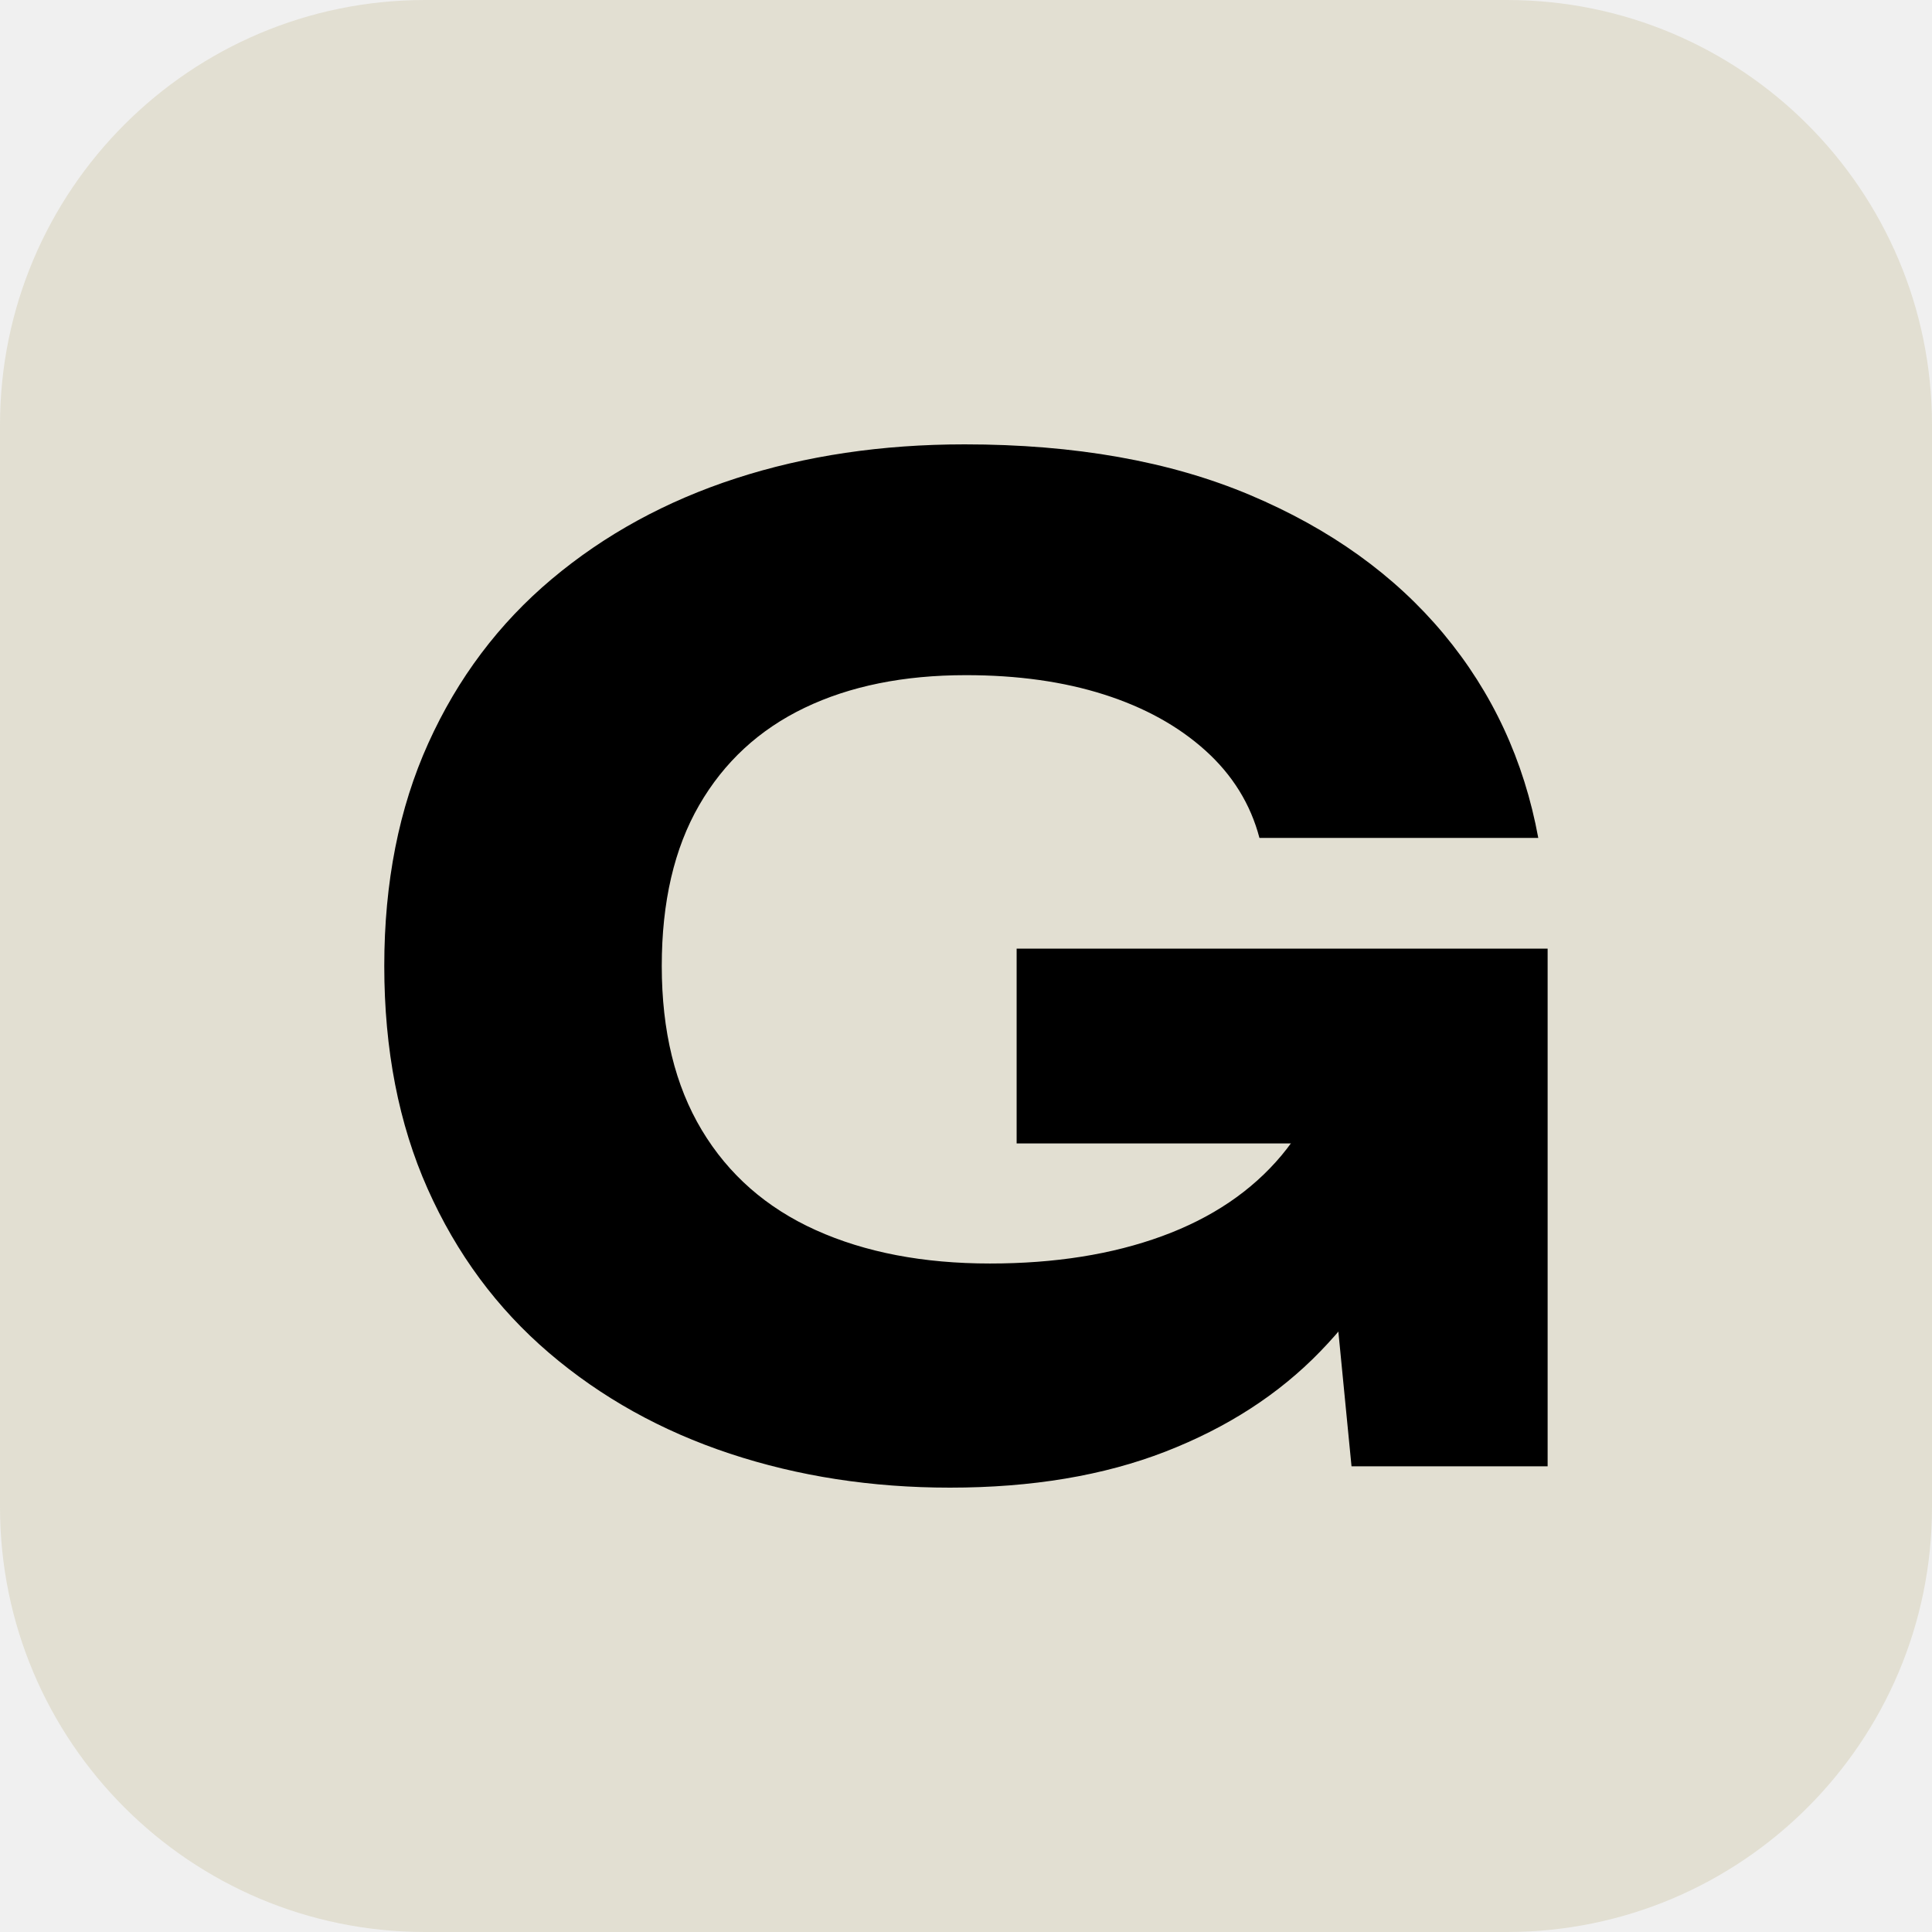
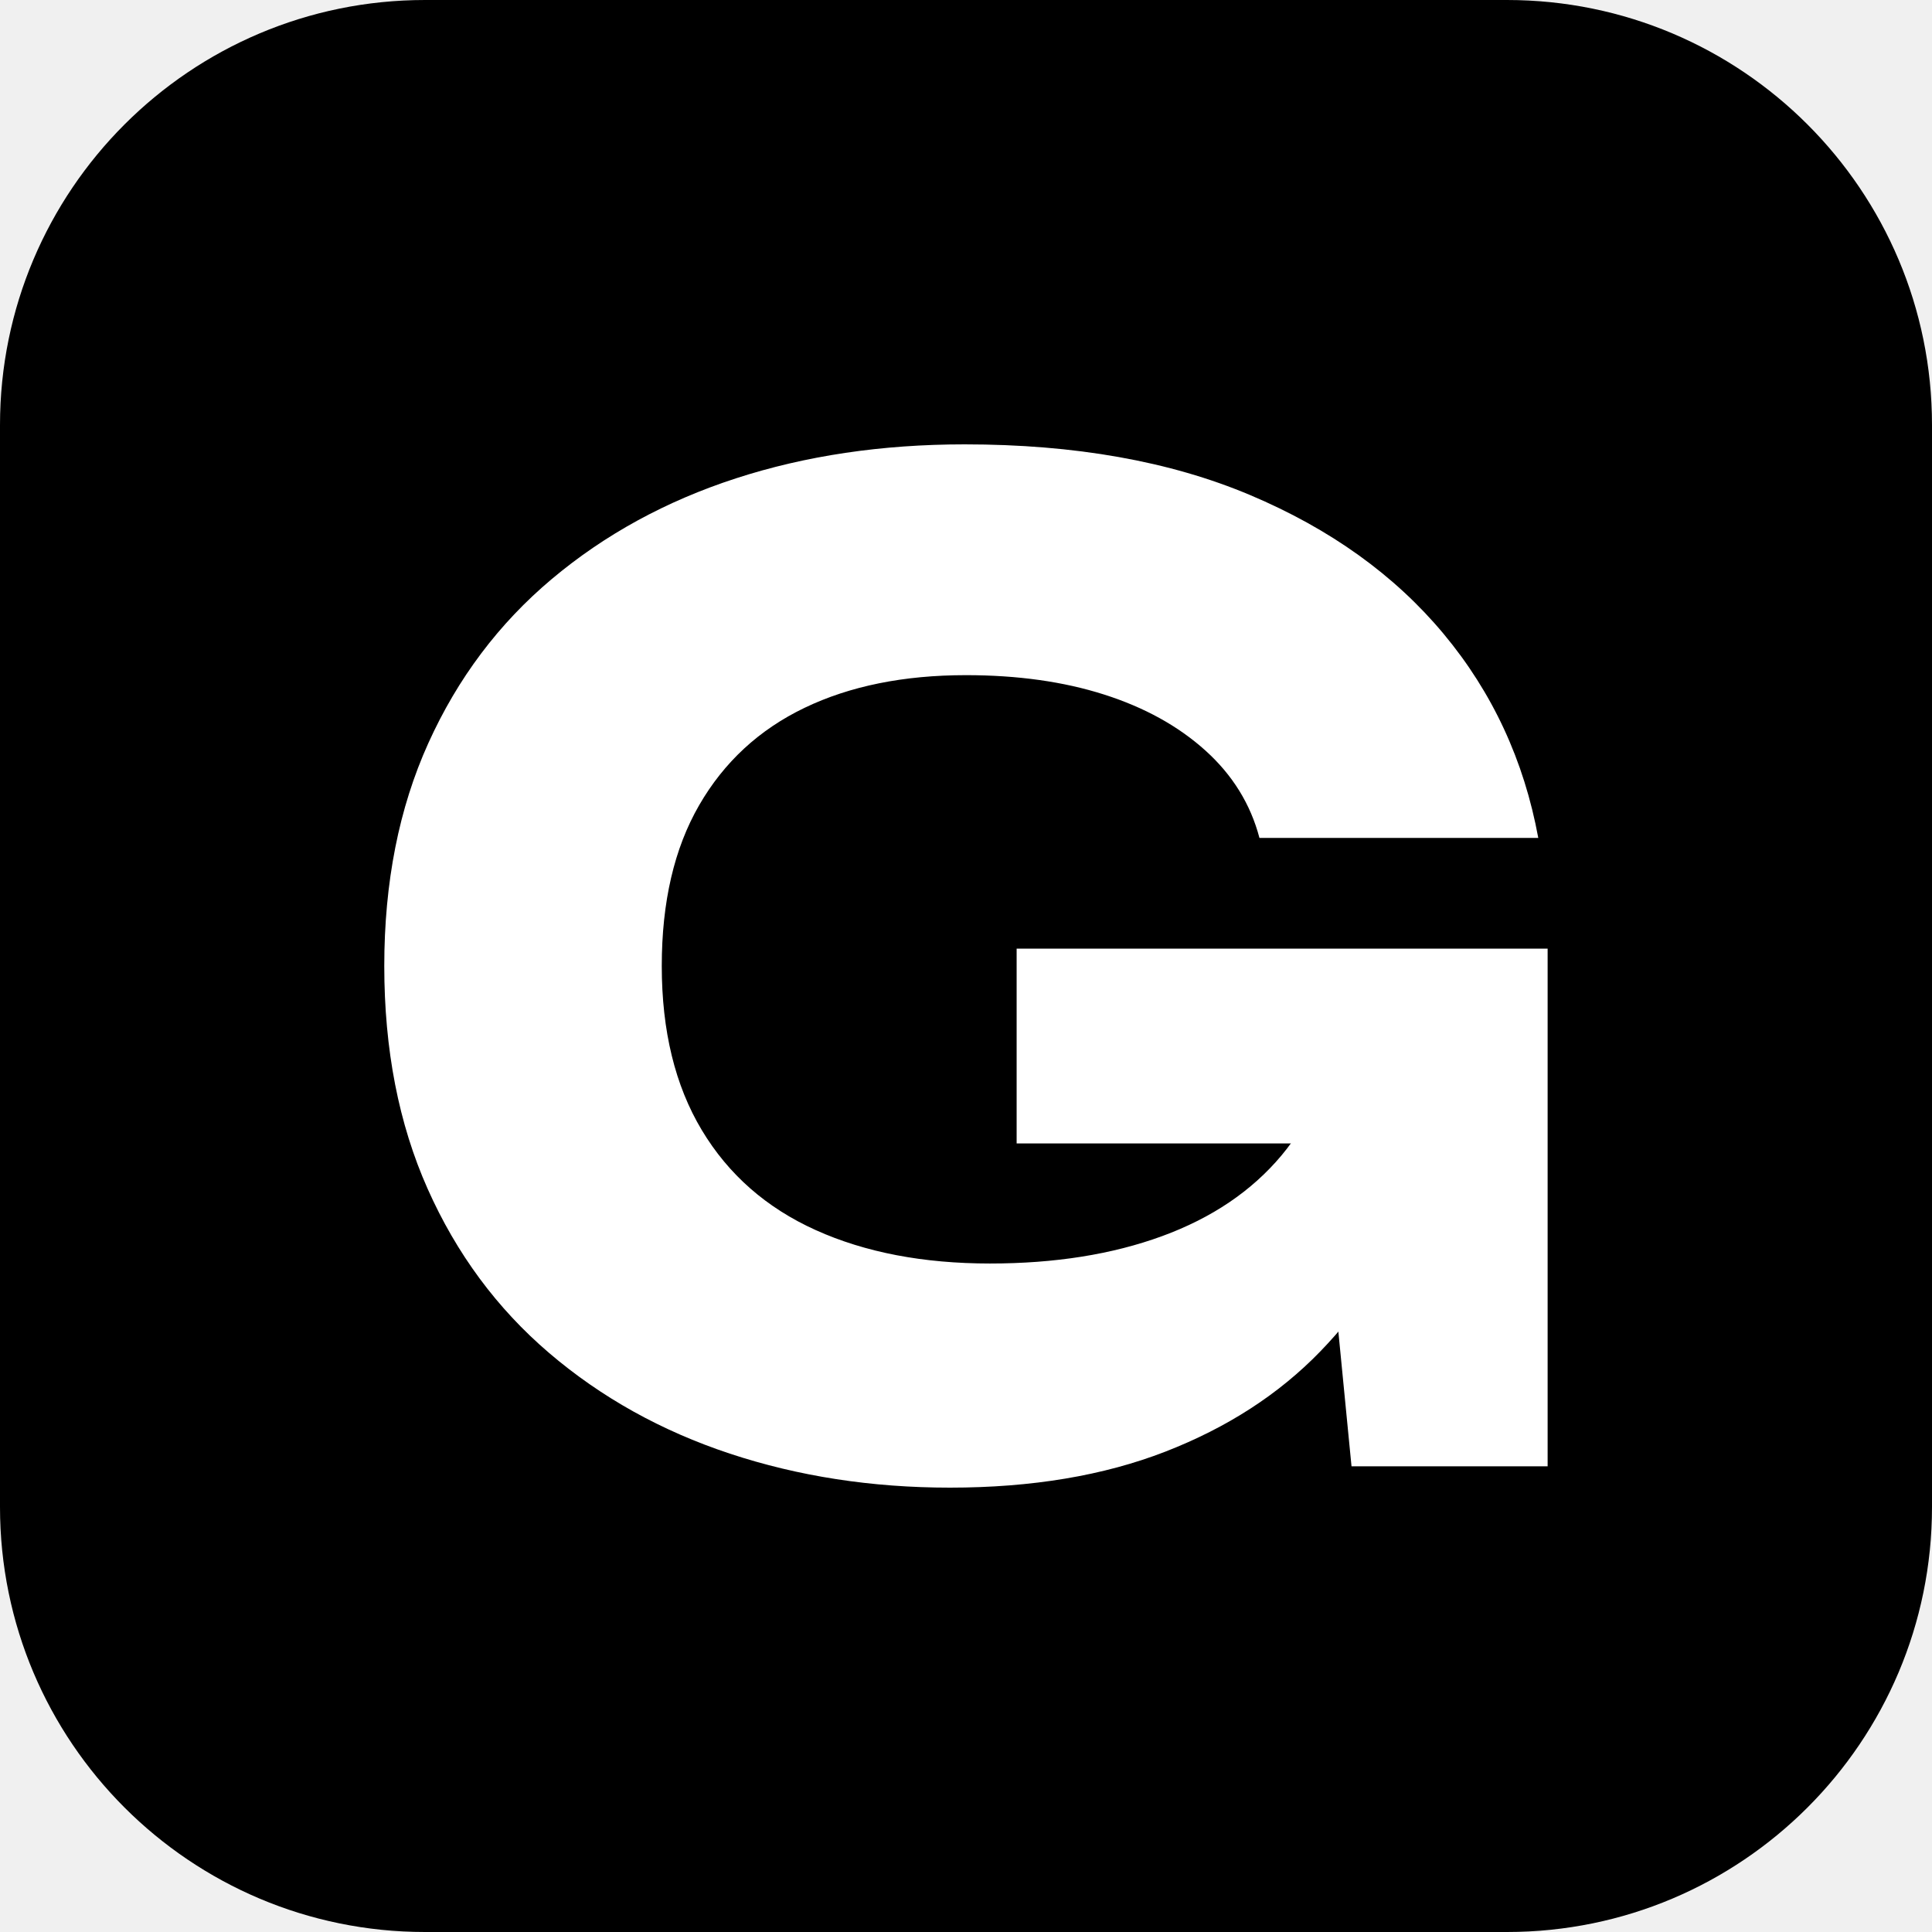
<svg xmlns="http://www.w3.org/2000/svg" viewBox="0 0 1000 1000">
-   <rect width="1000" height="1000" rx="220" fill="#E2DFD2" />
-   <g transform="translate(198.9 230)" fill="#000">
+   <rect width="1000" height="1000" rx="220" fill="#000" />
+   <g transform="translate(198.9 230)" fill="#fff">
    <path d="M552.43 304.53Q550.36 351.48 533.44 393.95Q516.52 436.42 484.41 469.57Q452.3 502.71 404.31 521.36Q356.32 540 292.79 540Q232.02 540 178.85 522.39Q125.68 504.78 85.28 470.26Q44.88 435.73 22.44 385.32Q0 334.91 0 270Q0 205.09 22.79 154.68Q45.58 104.27 86.66 69.74Q127.75 35.22 181.96 17.61Q236.16 0 300.38 0Q386.01 0 448.16 26.24Q510.31 52.48 548.29 98.06Q586.27 143.63 597.31 203.71H452.99Q446.09 177.47 425.03 158.48Q403.96 139.49 372.54 129.48Q341.13 119.46 301.07 119.46Q252.74 119.46 217.52 136.38Q182.3 153.3 162.97 186.79Q143.63 220.28 143.63 270Q143.63 320.41 164.35 354.94Q185.06 389.46 223.39 406.73Q261.71 423.99 313.5 423.99Q363.91 423.99 402.58 409.83Q441.25 395.68 464.39 368.06Q487.52 340.43 490.97 301.76Z" />
    <path d="M327.31 361.84V261.02H602.15V528.95H500.64L480.61 323.86L507.54 361.84Z" />
  </g>
</svg>
